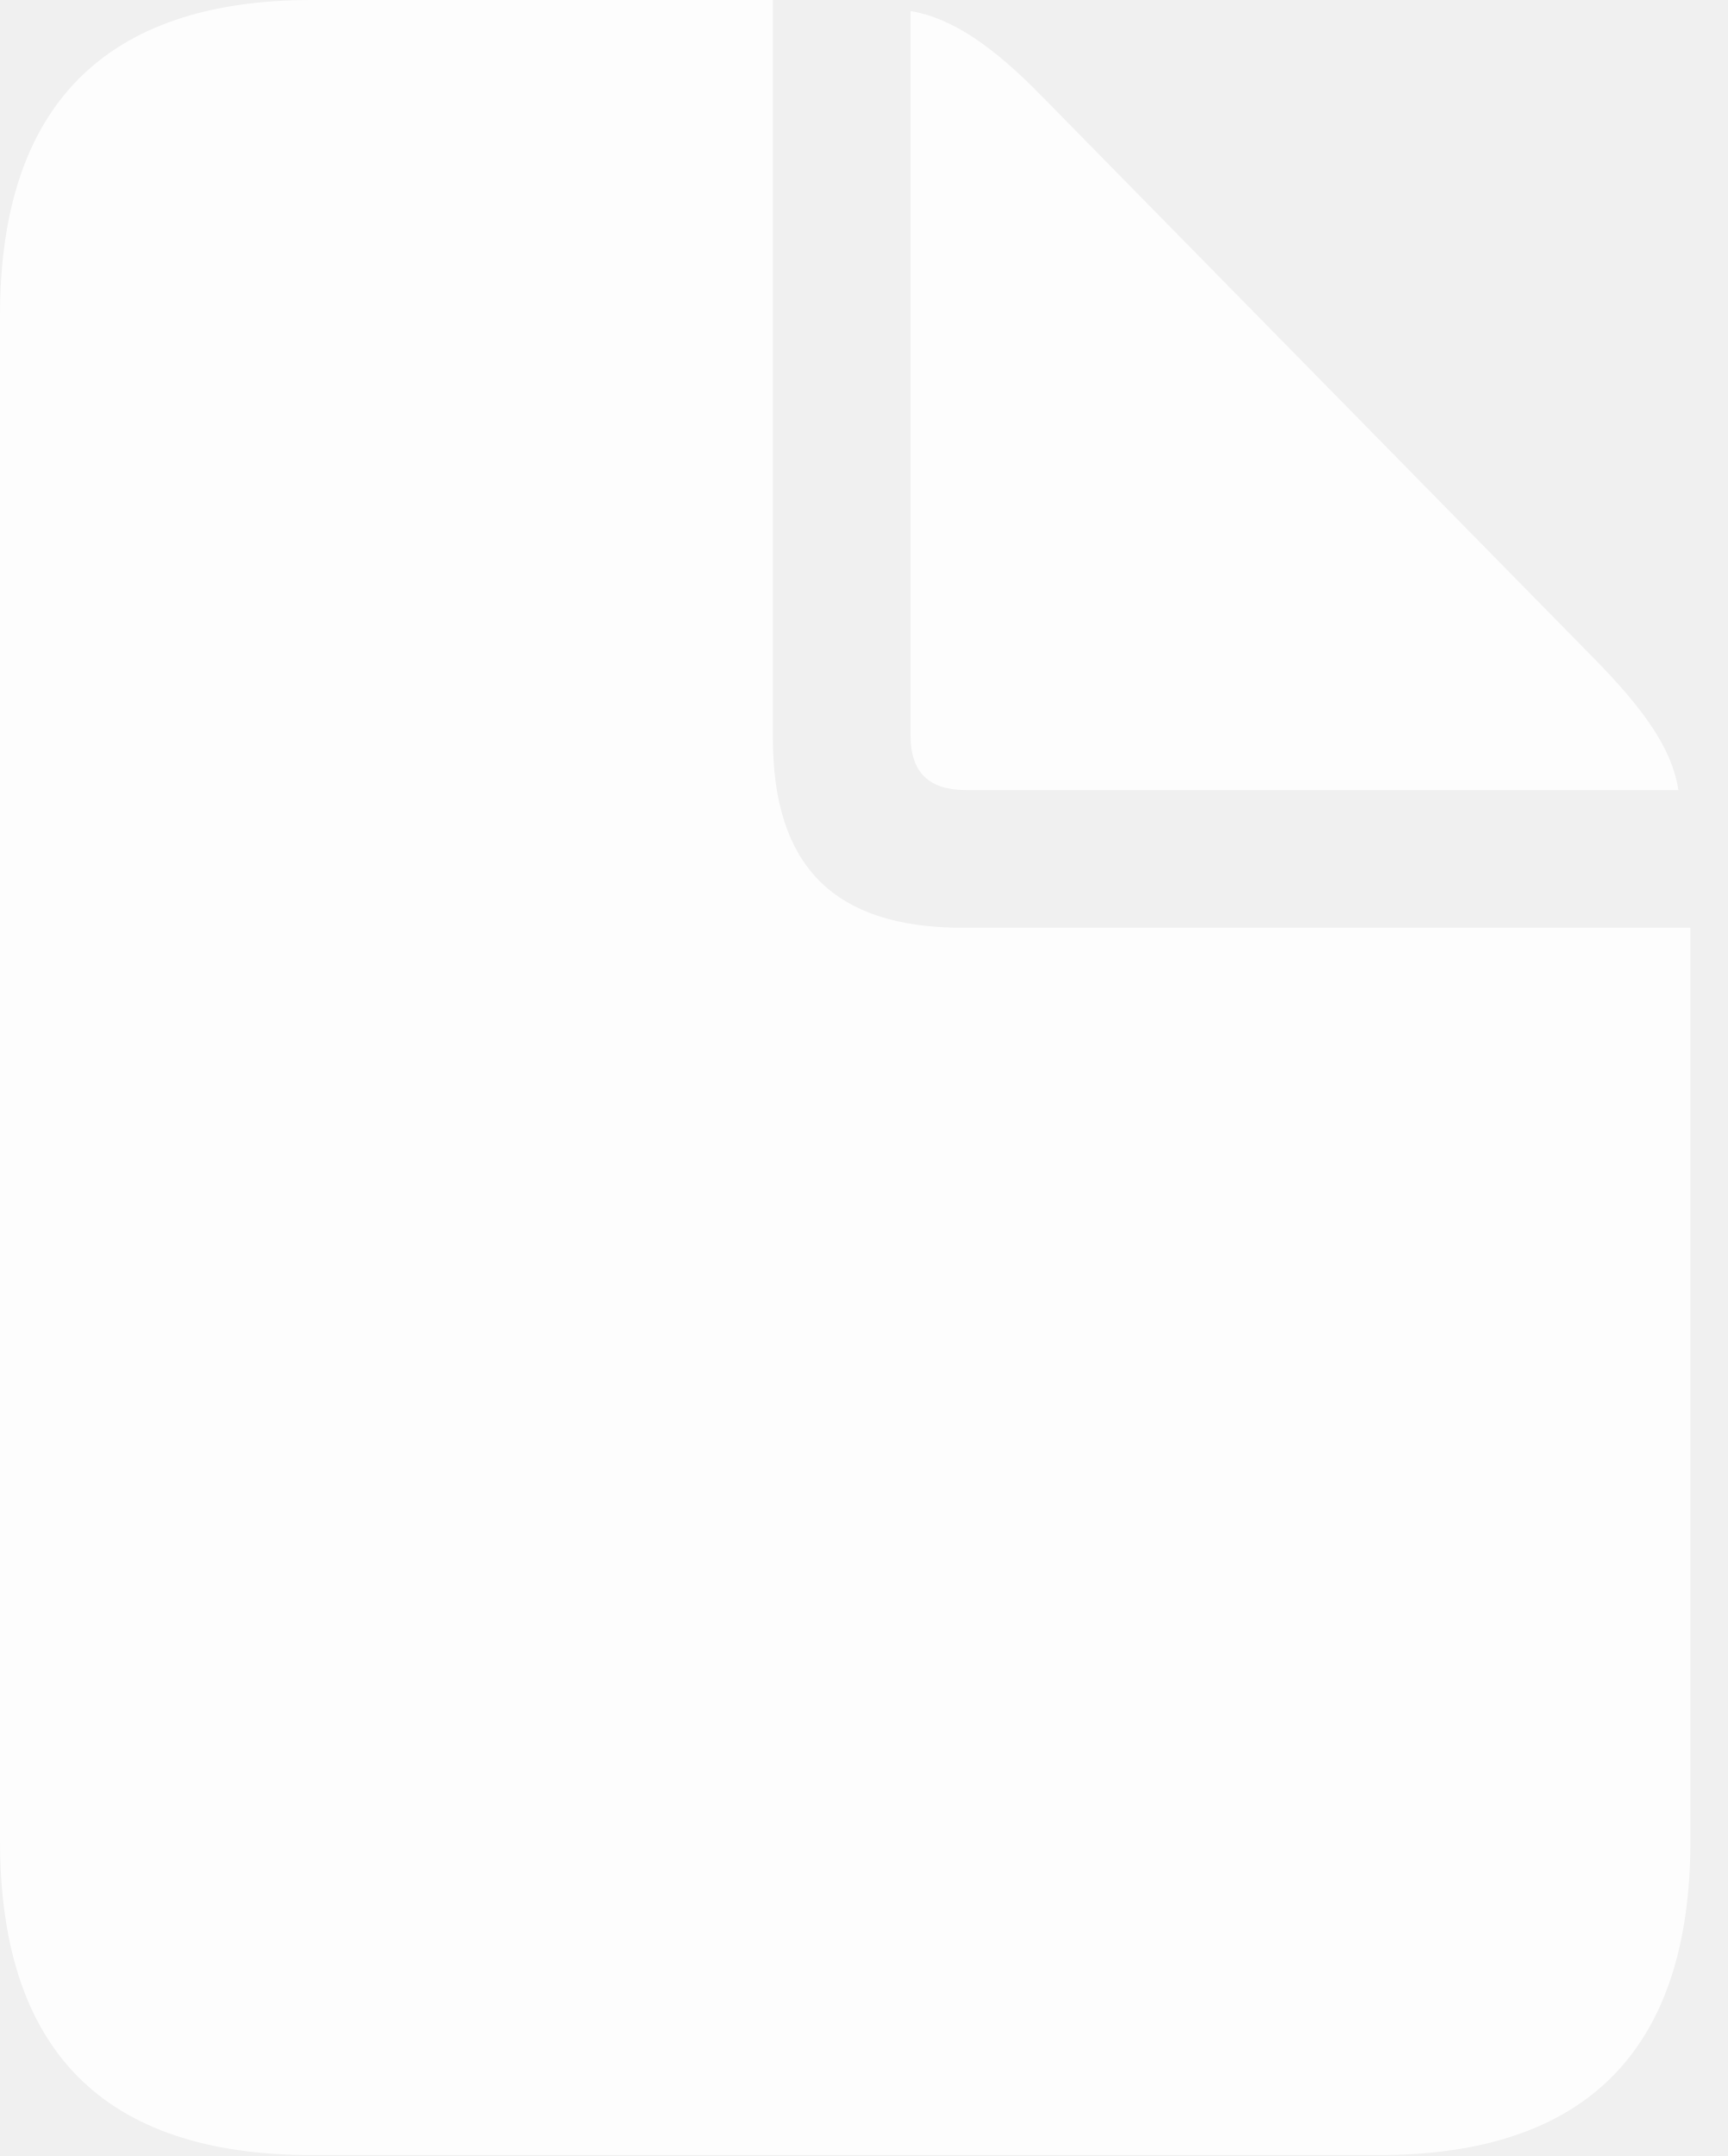
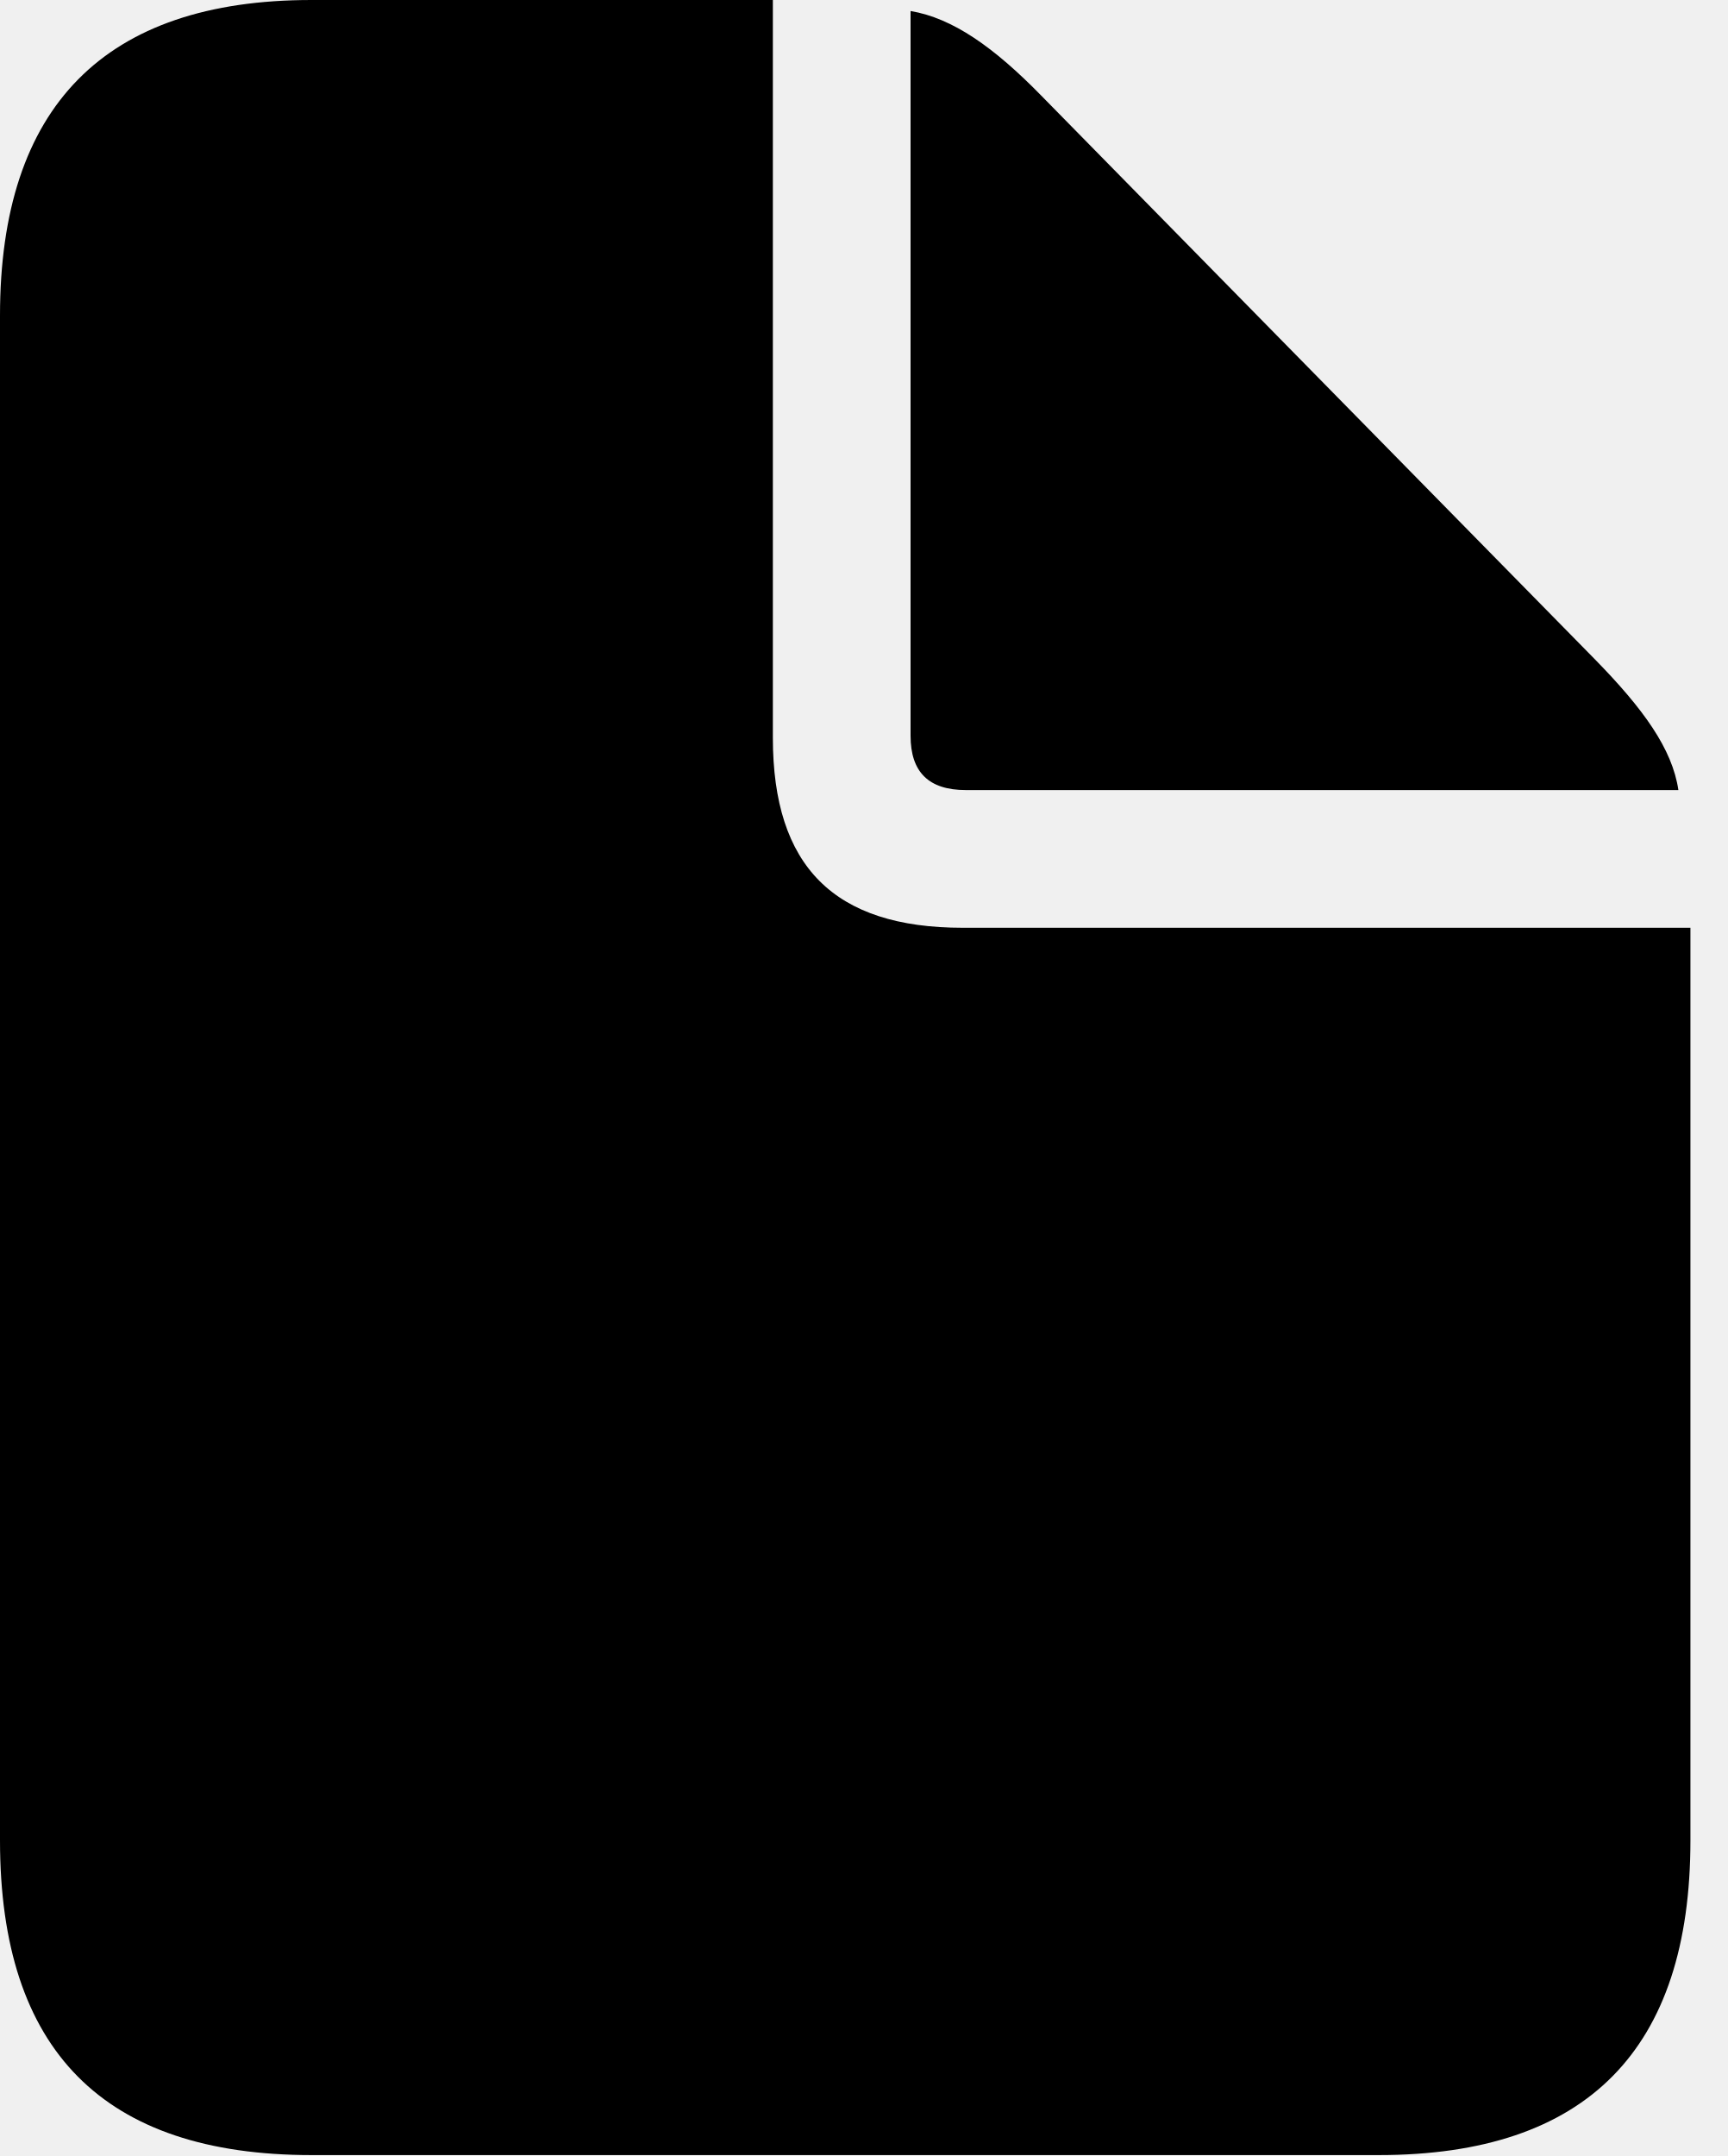
<svg xmlns="http://www.w3.org/2000/svg" version="1.1" viewBox="0 0 16.787 20.947">
  <g>
    <rect height="20.947" opacity="0" width="16.787" x="0" y="0" />
-     <path d="M3.027 20.938L13.398 20.938C15.42 20.938 16.426 19.912 16.426 17.881L16.426 9.014L9.355 9.014C8.105 9.014 7.51 8.418 7.51 7.168L7.51 0L3.027 0C1.016 0 0 1.035 0 3.066L0 17.881C0 19.922 1.006 20.938 3.027 20.938ZM9.385 7.676L16.309 7.676C16.25 7.275 15.967 6.885 15.498 6.406L10.117 0.928C9.658 0.459 9.258 0.176 8.848 0.107L8.848 7.148C8.848 7.5 9.023 7.676 9.385 7.676Z" fill="white" fill-opacity="0.85" />
+     <path d="M3.027 20.938L13.398 20.938C15.42 20.938 16.426 19.912 16.426 17.881L16.426 9.014L9.355 9.014C8.105 9.014 7.51 8.418 7.51 7.168L7.51 0L3.027 0C1.016 0 0 1.035 0 3.066L0 17.881C0 19.922 1.006 20.938 3.027 20.938ZM9.385 7.676L16.309 7.676C16.25 7.275 15.967 6.885 15.498 6.406L10.117 0.928C9.658 0.459 9.258 0.176 8.848 0.107L8.848 7.148C8.848 7.5 9.023 7.676 9.385 7.676Z" fill="currentColor" />
  </g>
</svg>
